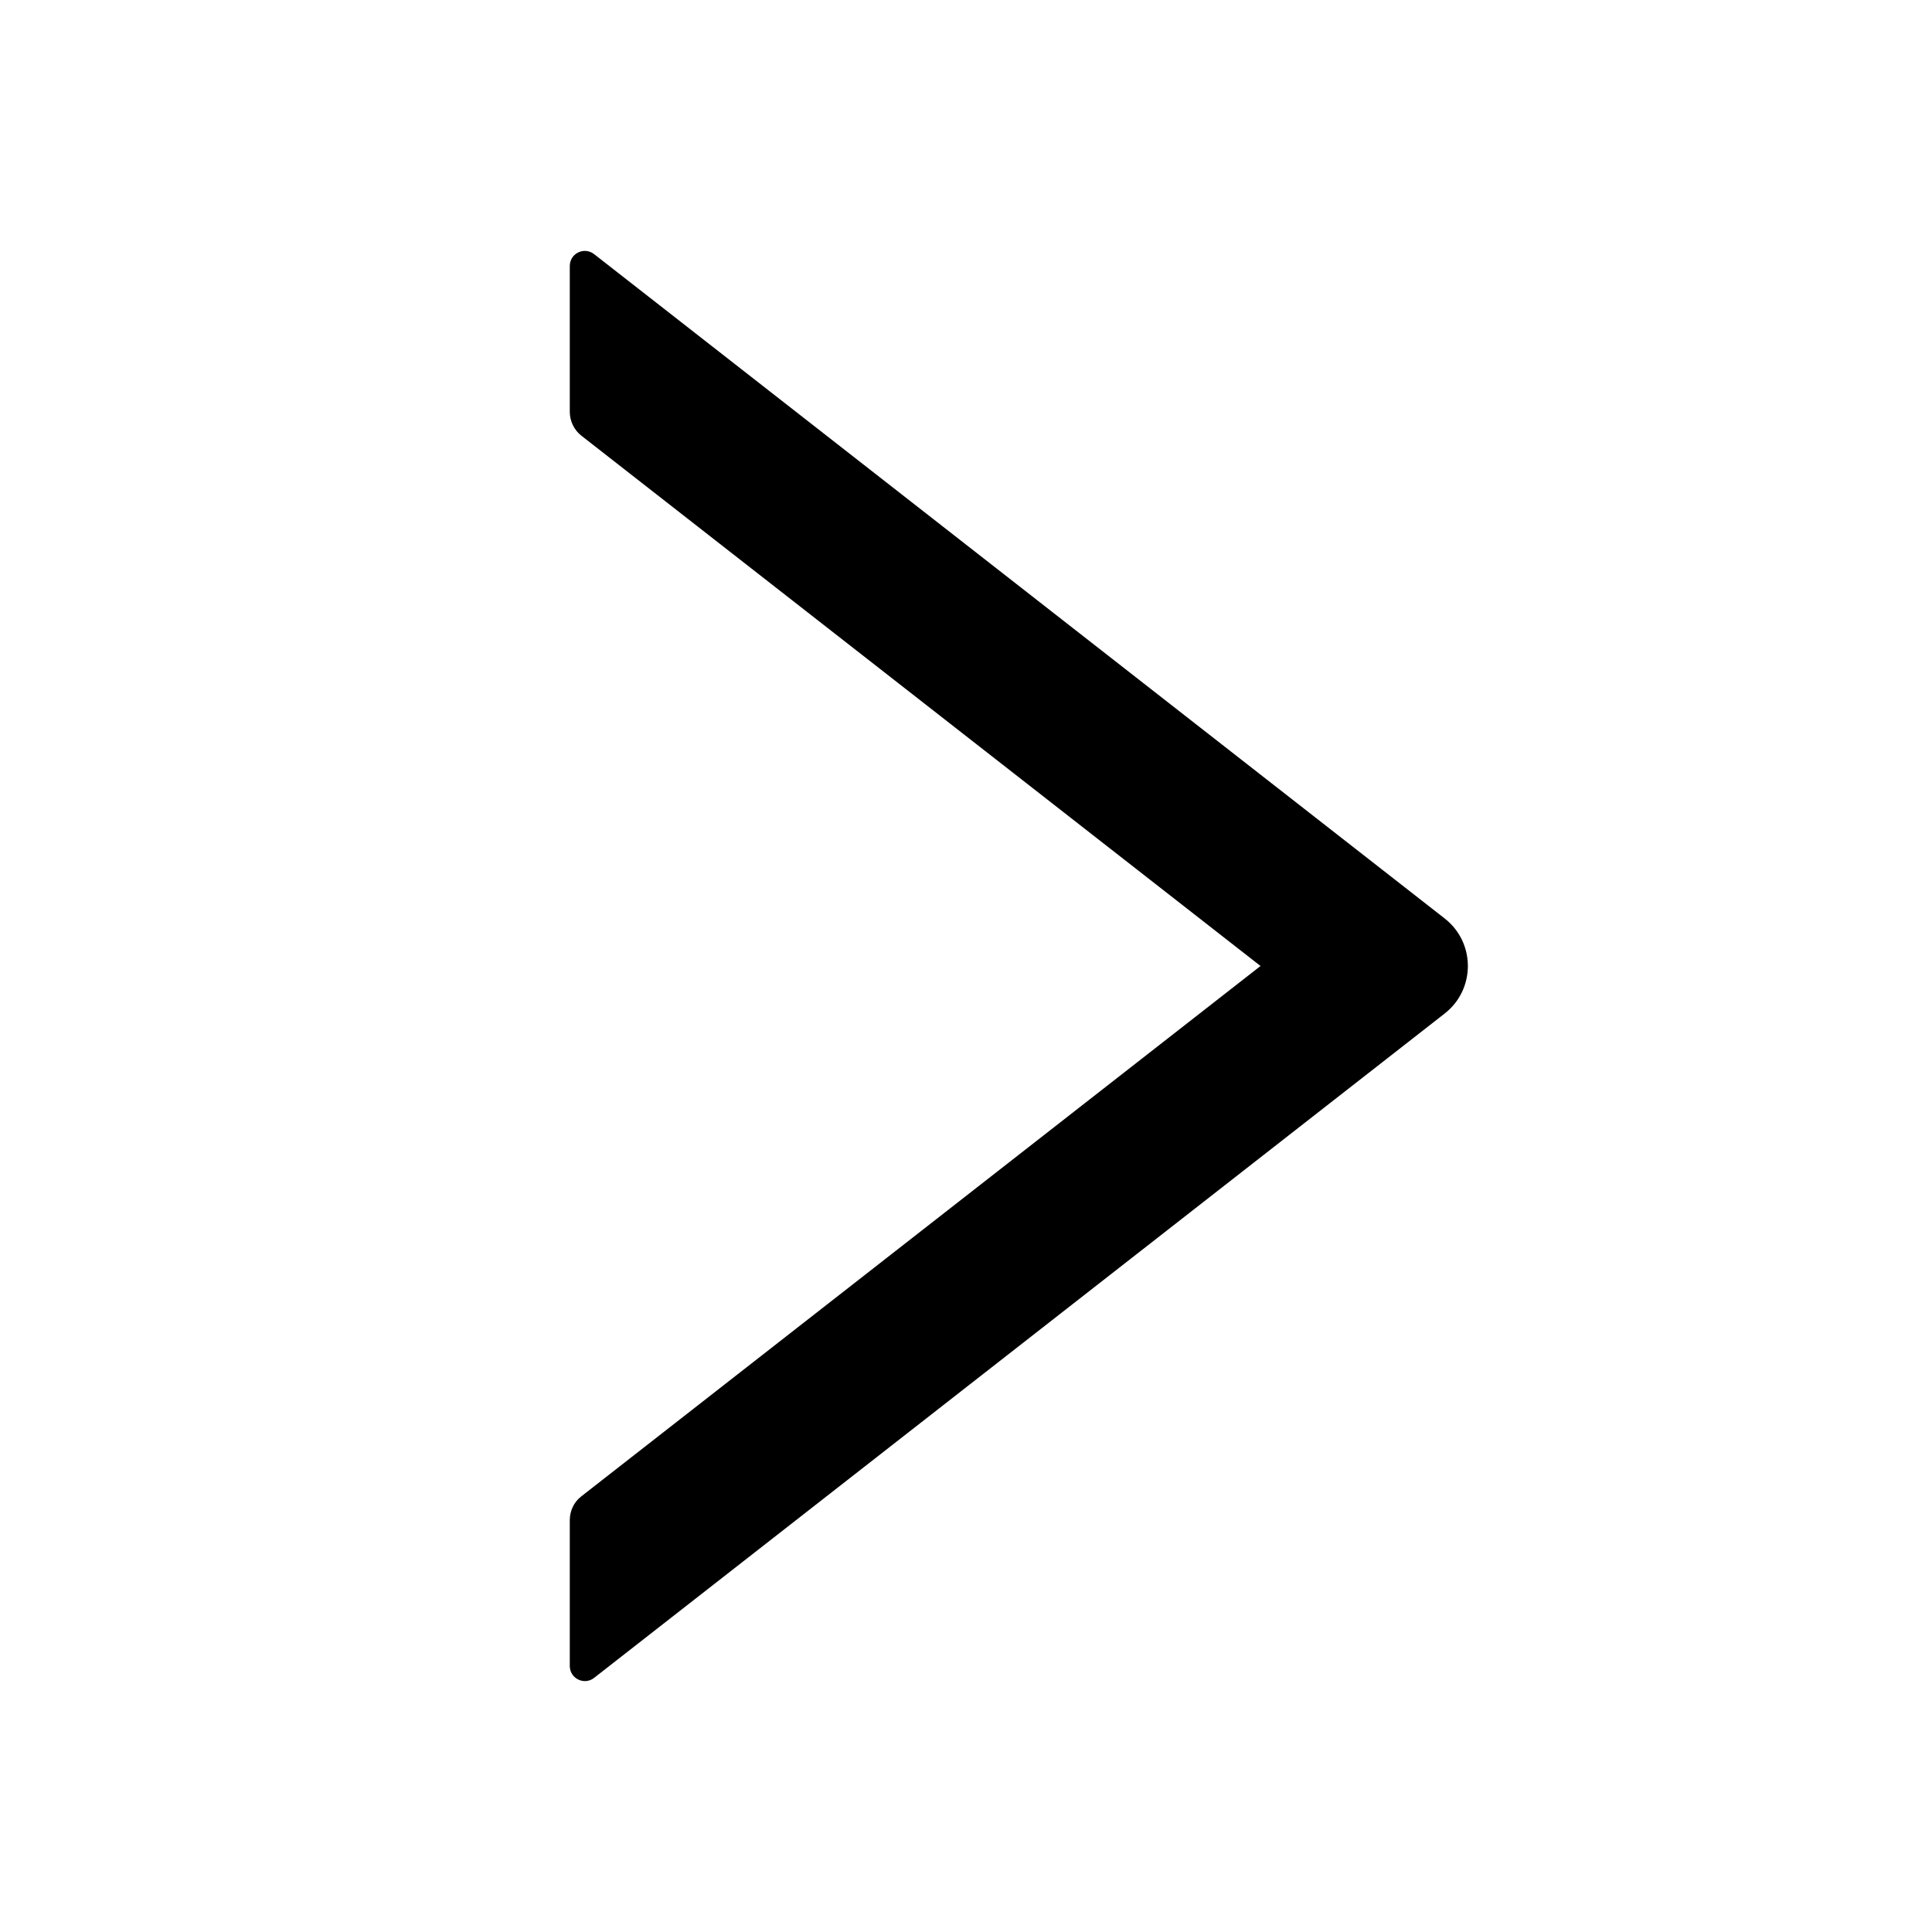
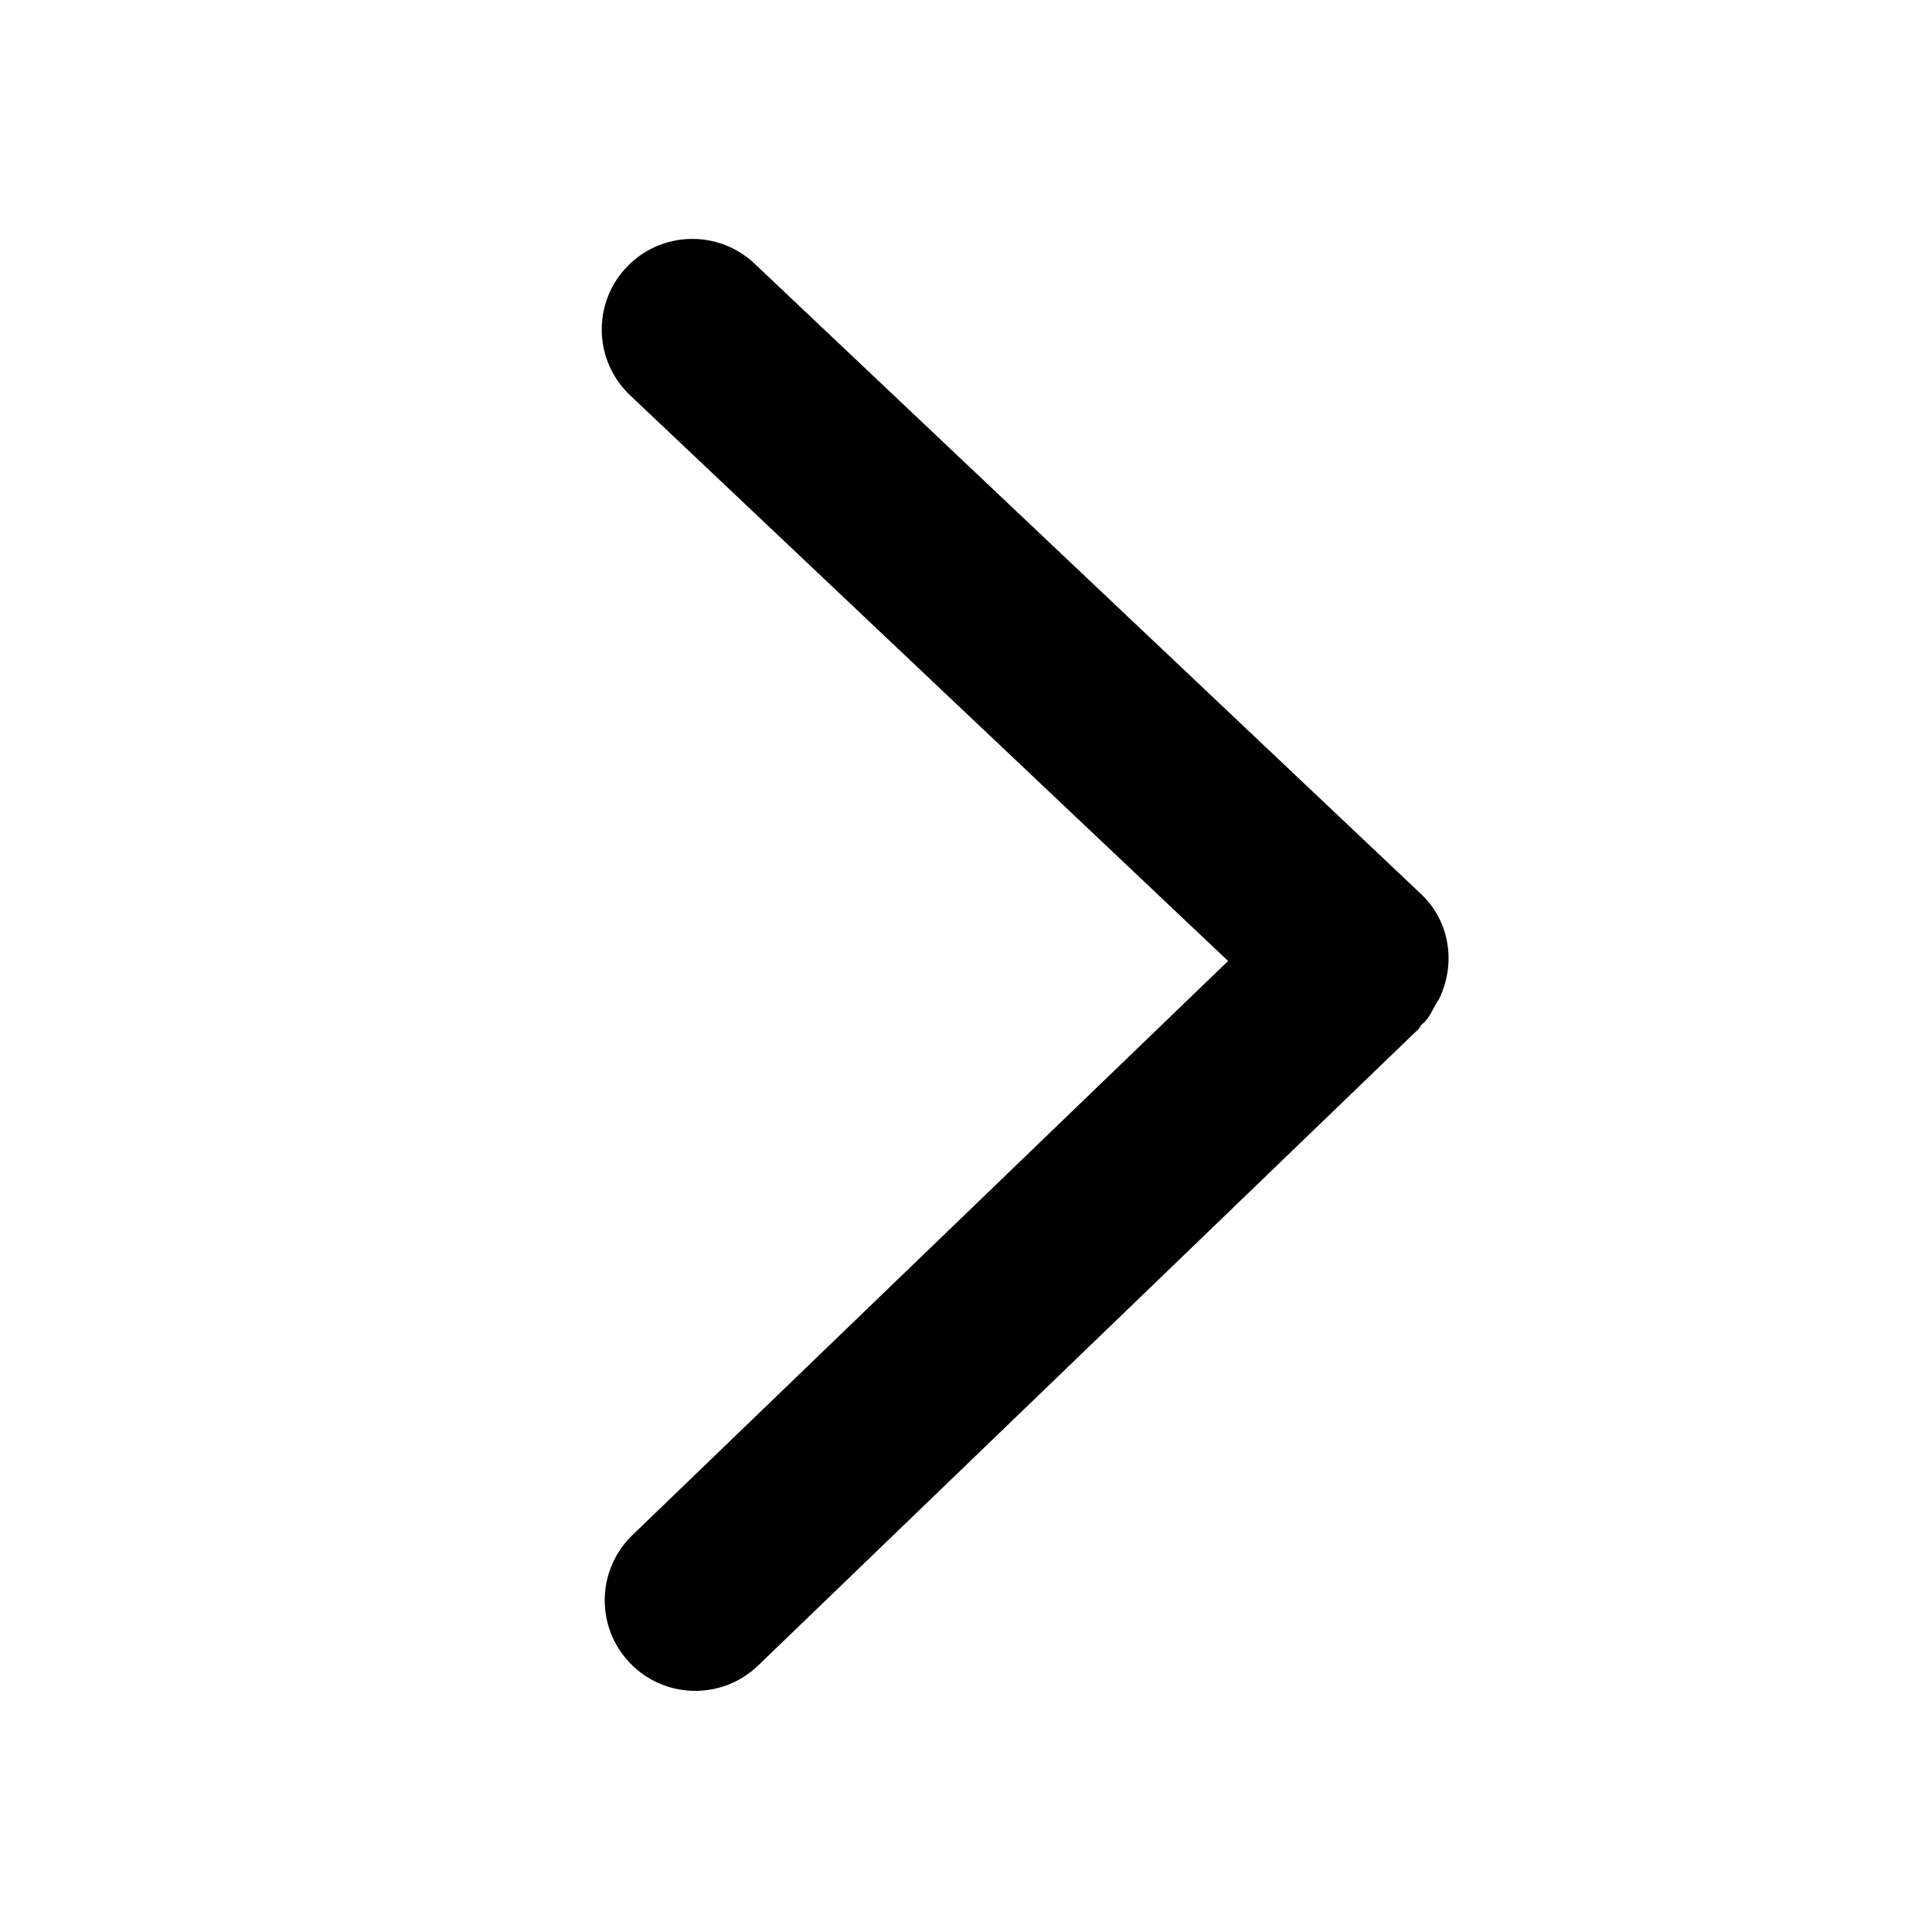
- <svg xmlns="http://www.w3.org/2000/svg" t="1538881274452" class="icon" style="" viewBox="0 0 1024 1024" version="1.1" p-id="6151" width="62" height="62">
+ <svg xmlns="http://www.w3.org/2000/svg" t="1538899120776" class="icon" style="" viewBox="0 0 1024 1024" version="1.1" p-id="4239" width="62" height="62">
  <defs>
    <style type="text/css" />
  </defs>
-   <path d="M765.7 486.8L314.9 134.7c-5.3-4.1-12.9-0.4-12.9 6.3v77.3c0 4.9 2.3 9.6 6.1 12.6l360 281.1-360 281.1c-3.9 3-6.1 7.7-6.1 12.6V883c0 6.7 7.7 10.4 12.9 6.3l450.8-352.1c16.4-12.8 16.4-37.6 0-50.4z" p-id="6152" />
+   <path d="M761.056 532.128c0.513-0.993 1.343-1.823 1.792-2.849 8.801-18.305 5.919-40.703-9.664-55.425L399.936 139.744c-19.265-18.208-49.631-17.345-67.872 1.889-18.208 19.265-17.376 49.631 1.889 67.872l316.96 299.839L335.2 813.632c-19.072 18.399-19.648 48.768-1.247 67.872 9.408 9.791 21.984 14.689 34.561 14.689 12 0 24-4.479 33.312-13.44l350.048-337.376c0.673-0.673 0.927-1.6 1.6-2.303 0.513-0.48 1.056-0.833 1.567-1.343C757.76 538.88 759.199 535.391 761.056 532.128z" p-id="4240" />
</svg>
